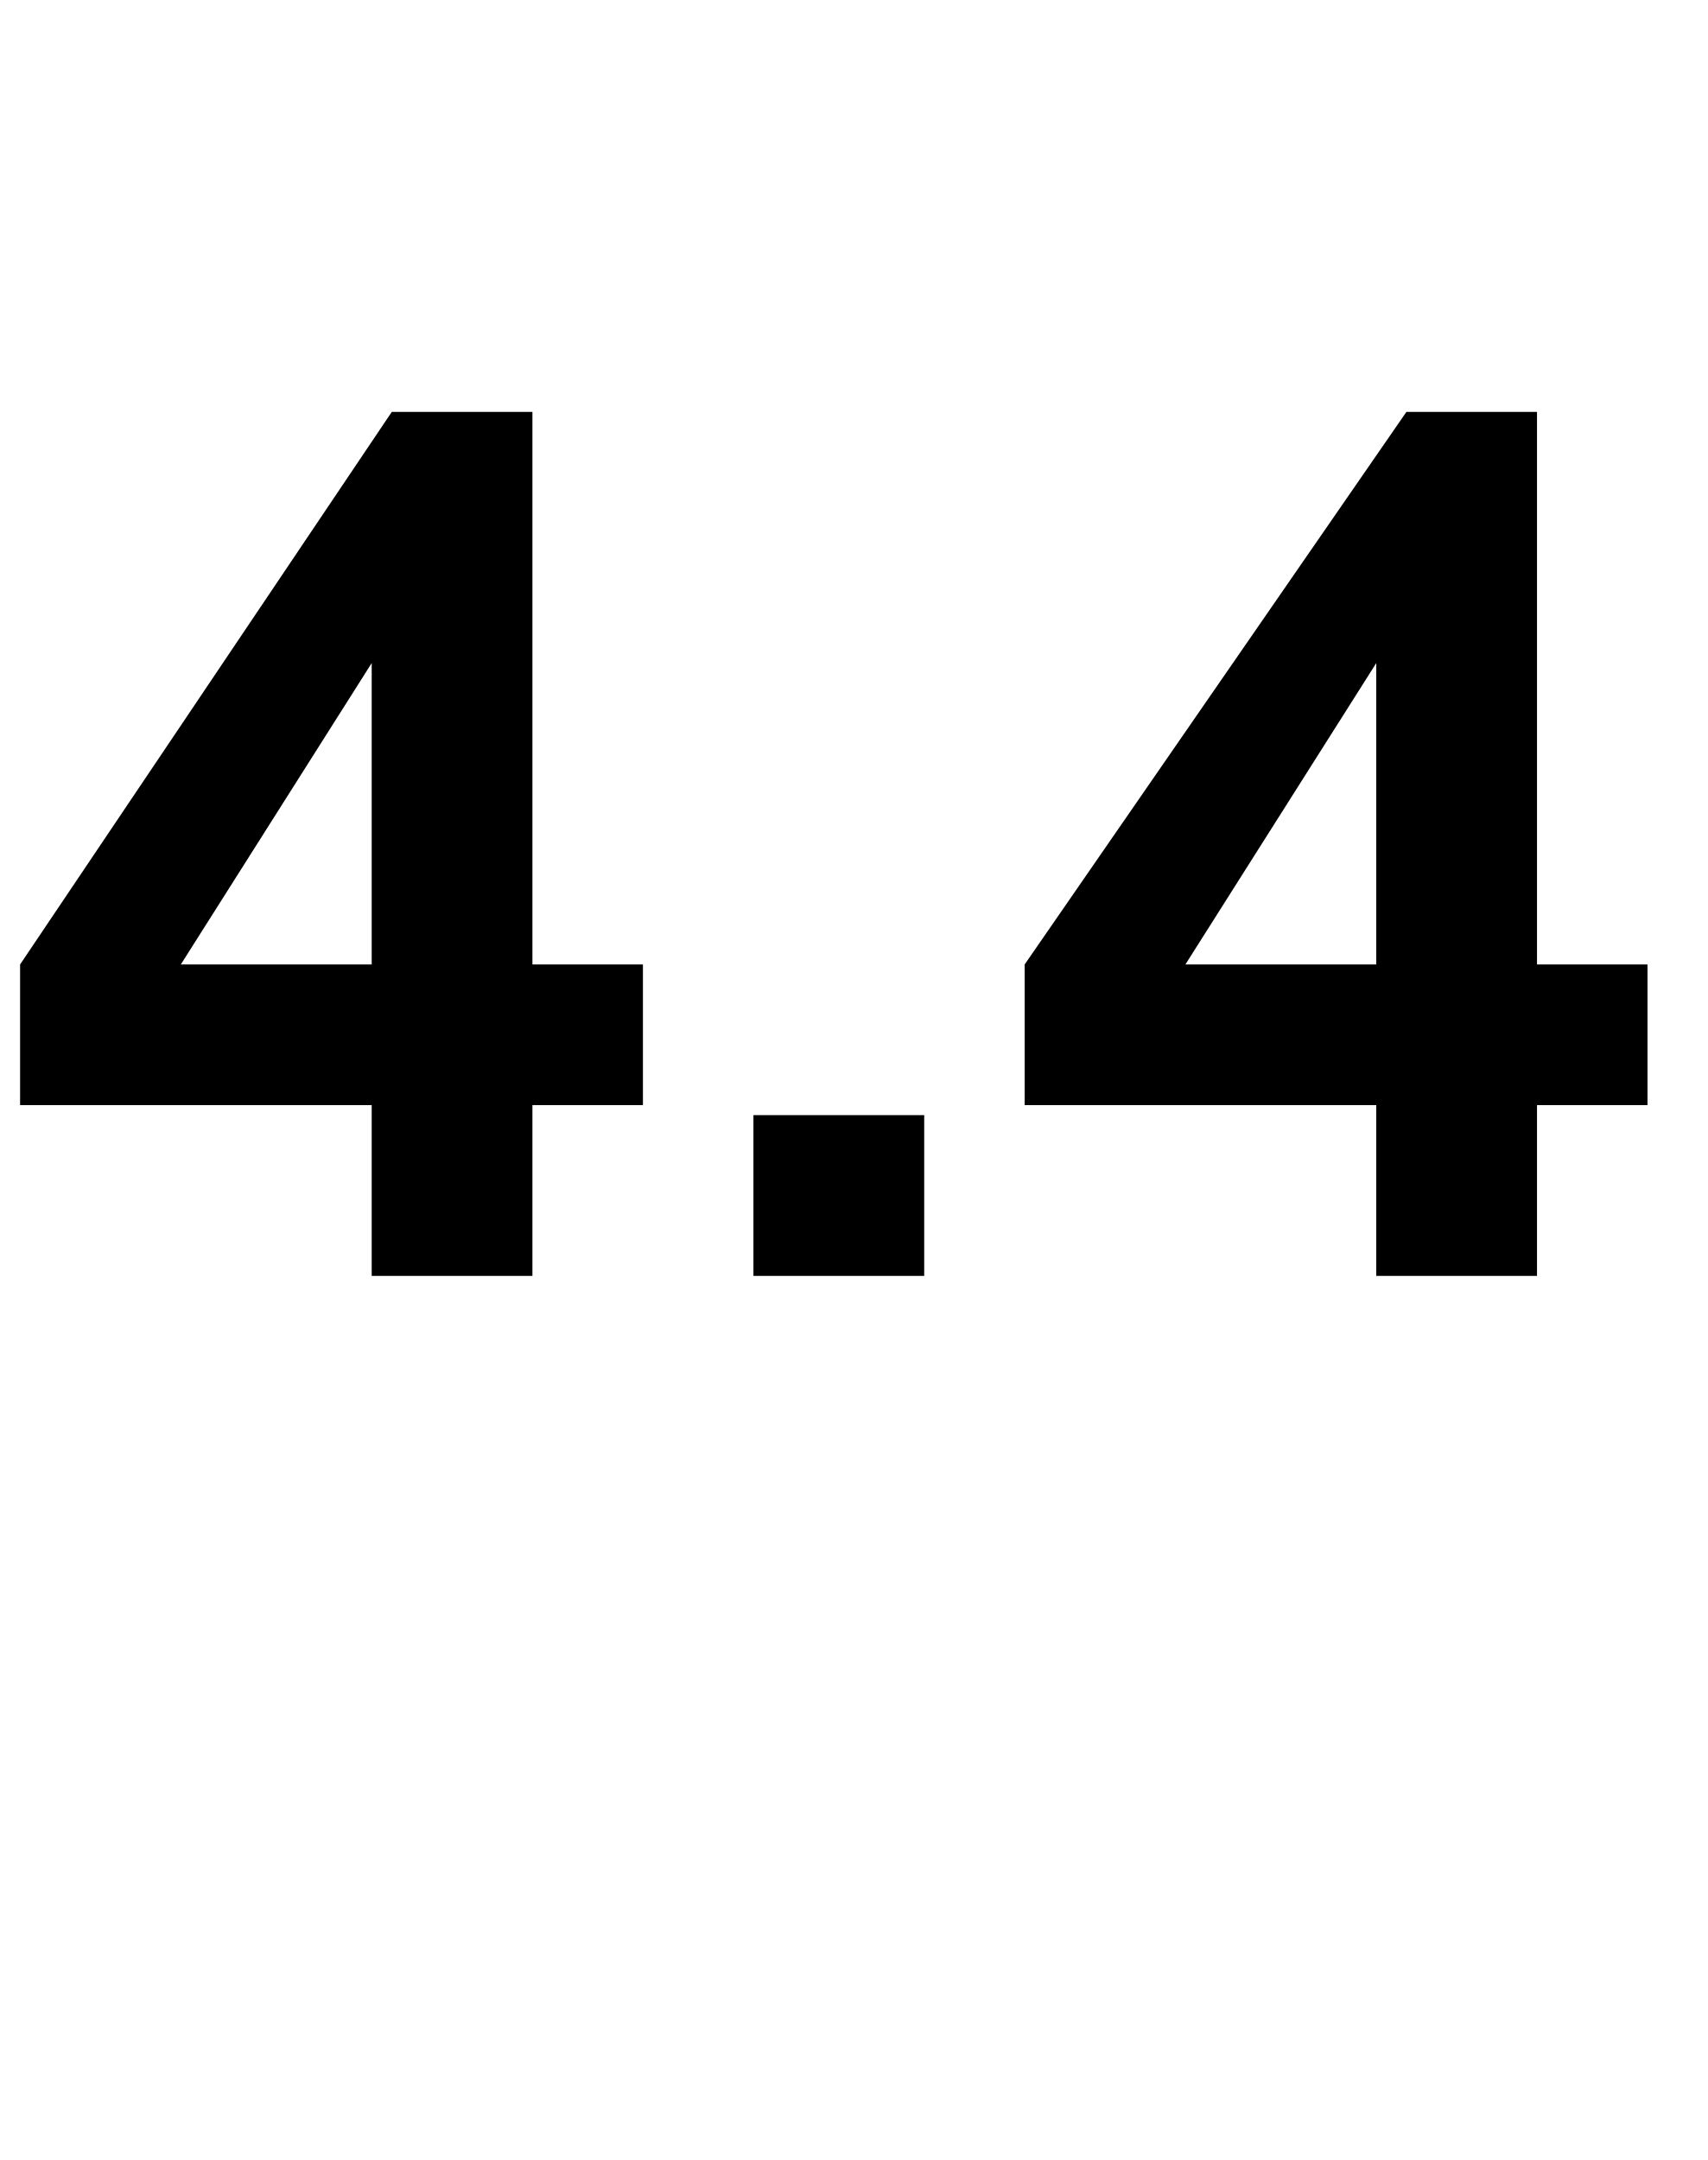
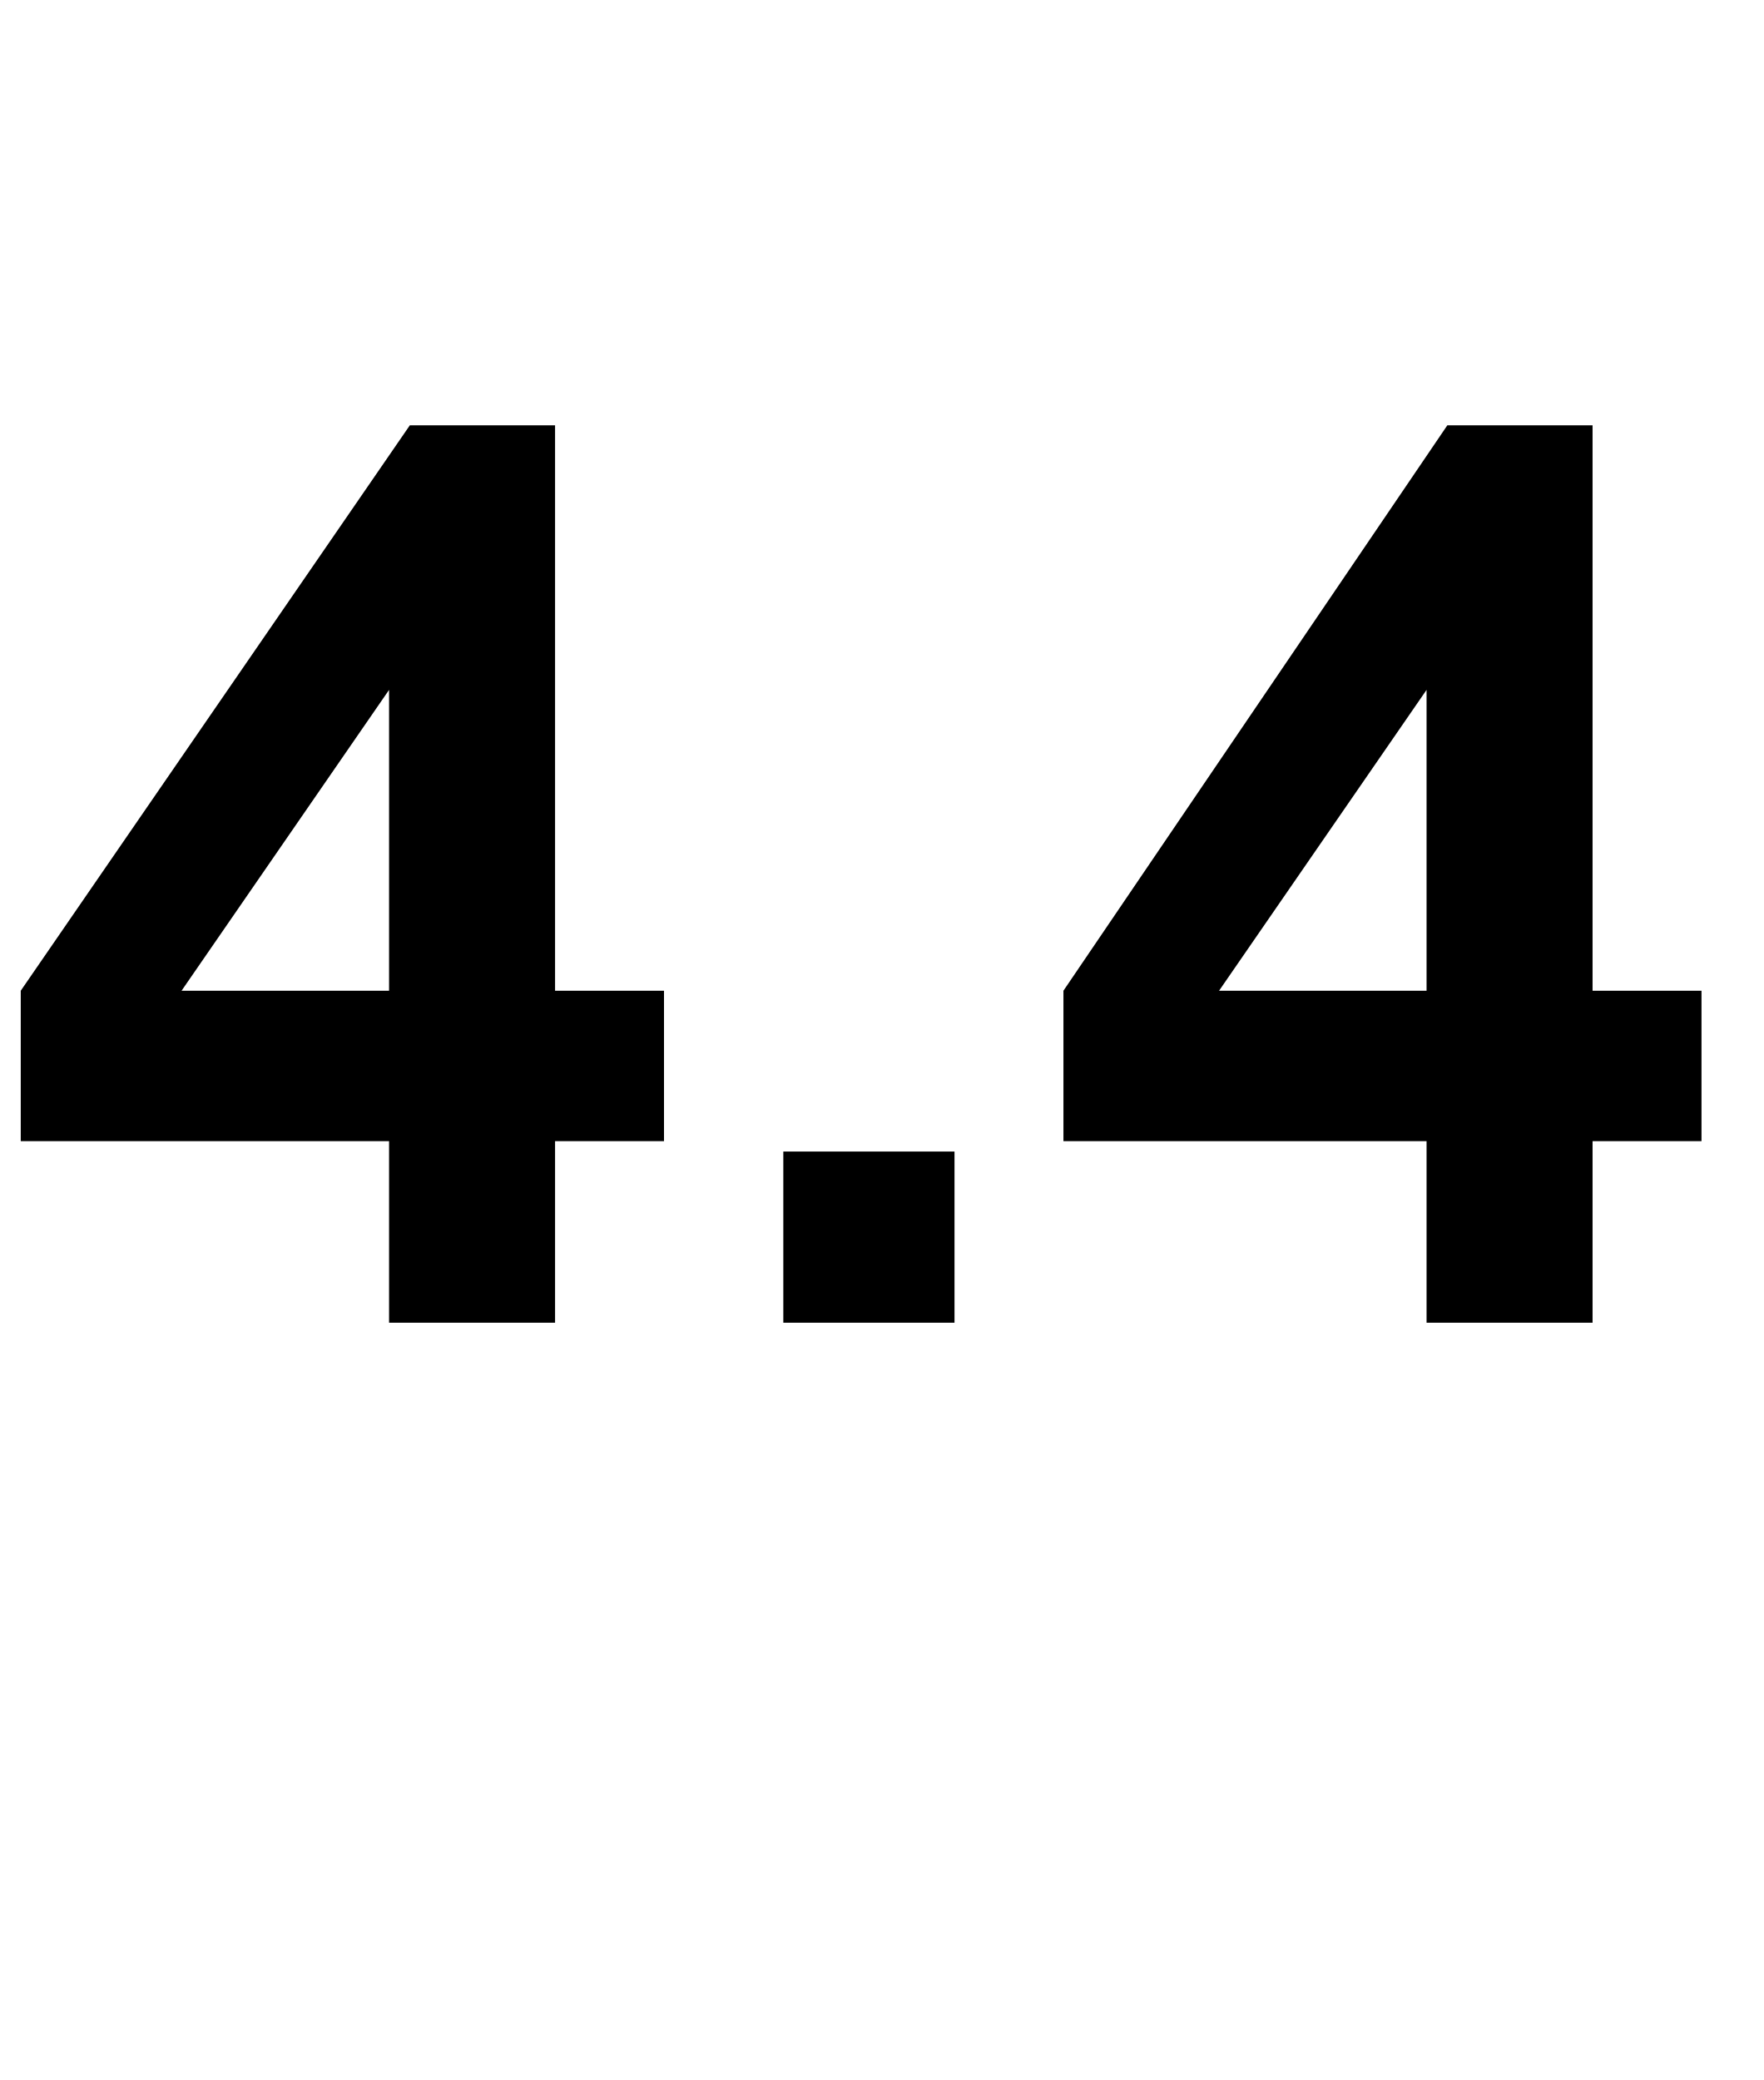
- <svg xmlns="http://www.w3.org/2000/svg" version="1.1" width="17px" height="21.5px" viewBox="0 -4 17 21.5" style="top:-4px">
+ <svg xmlns="http://www.w3.org/2000/svg" version="1.1" width="34px" height="40.1px" viewBox="0 -8 34 40.1" style="top:-8px">
  <defs />
-   <g id="Polygon5311">
-     <path d="M 3.7 8.7 L 3.7 7 L 0.2 7 L 0.2 5.6 L 3.9 0.1 L 5.3 0.1 L 5.3 5.6 L 6.4 5.6 L 6.4 7 L 5.3 7 L 5.3 8.7 L 3.7 8.7 Z M 3.7 5.6 L 3.7 2.6 L 1.8 5.6 L 3.7 5.6 Z M 7.5 8.7 L 7.5 7.1 L 9.2 7.1 L 9.2 8.7 L 7.5 8.7 Z M 13.7 8.7 L 13.7 7 L 10.2 7 L 10.2 5.6 L 14 0.1 L 15.3 0.1 L 15.3 5.6 L 16.4 5.6 L 16.4 7 L 15.3 7 L 15.3 8.7 L 13.7 8.7 Z M 13.7 5.6 L 13.7 2.6 L 11.8 5.6 L 13.7 5.6 Z " stroke="none" fill="#000" />
+   <g id="Polygon5485">
+     <path d="M 7.5 17.5 L 7.5 14 L 0.4 14 L 0.4 11.1 L 7.9 0.2 L 10.7 0.2 L 10.7 11.1 L 12.8 11.1 L 12.8 14 L 10.7 14 L 10.7 17.5 L 7.5 17.5 Z M 7.5 11.1 L 7.5 5.3 L 3.5 11.1 L 7.5 11.1 Z M 15.1 17.5 L 15.1 14.2 L 18.4 14.2 L 18.4 17.5 L 15.1 17.5 Z M 27.5 17.5 L 27.5 14 L 20.5 14 L 20.5 11.1 L 27.9 0.2 L 30.7 0.2 L 30.7 11.1 L 32.8 11.1 L 32.8 14 L 30.7 14 L 30.7 17.5 L 27.5 17.5 Z M 27.5 11.1 L 27.5 5.3 L 23.5 11.1 L 27.5 11.1 Z " stroke="none" fill="#000" />
  </g>
</svg>
